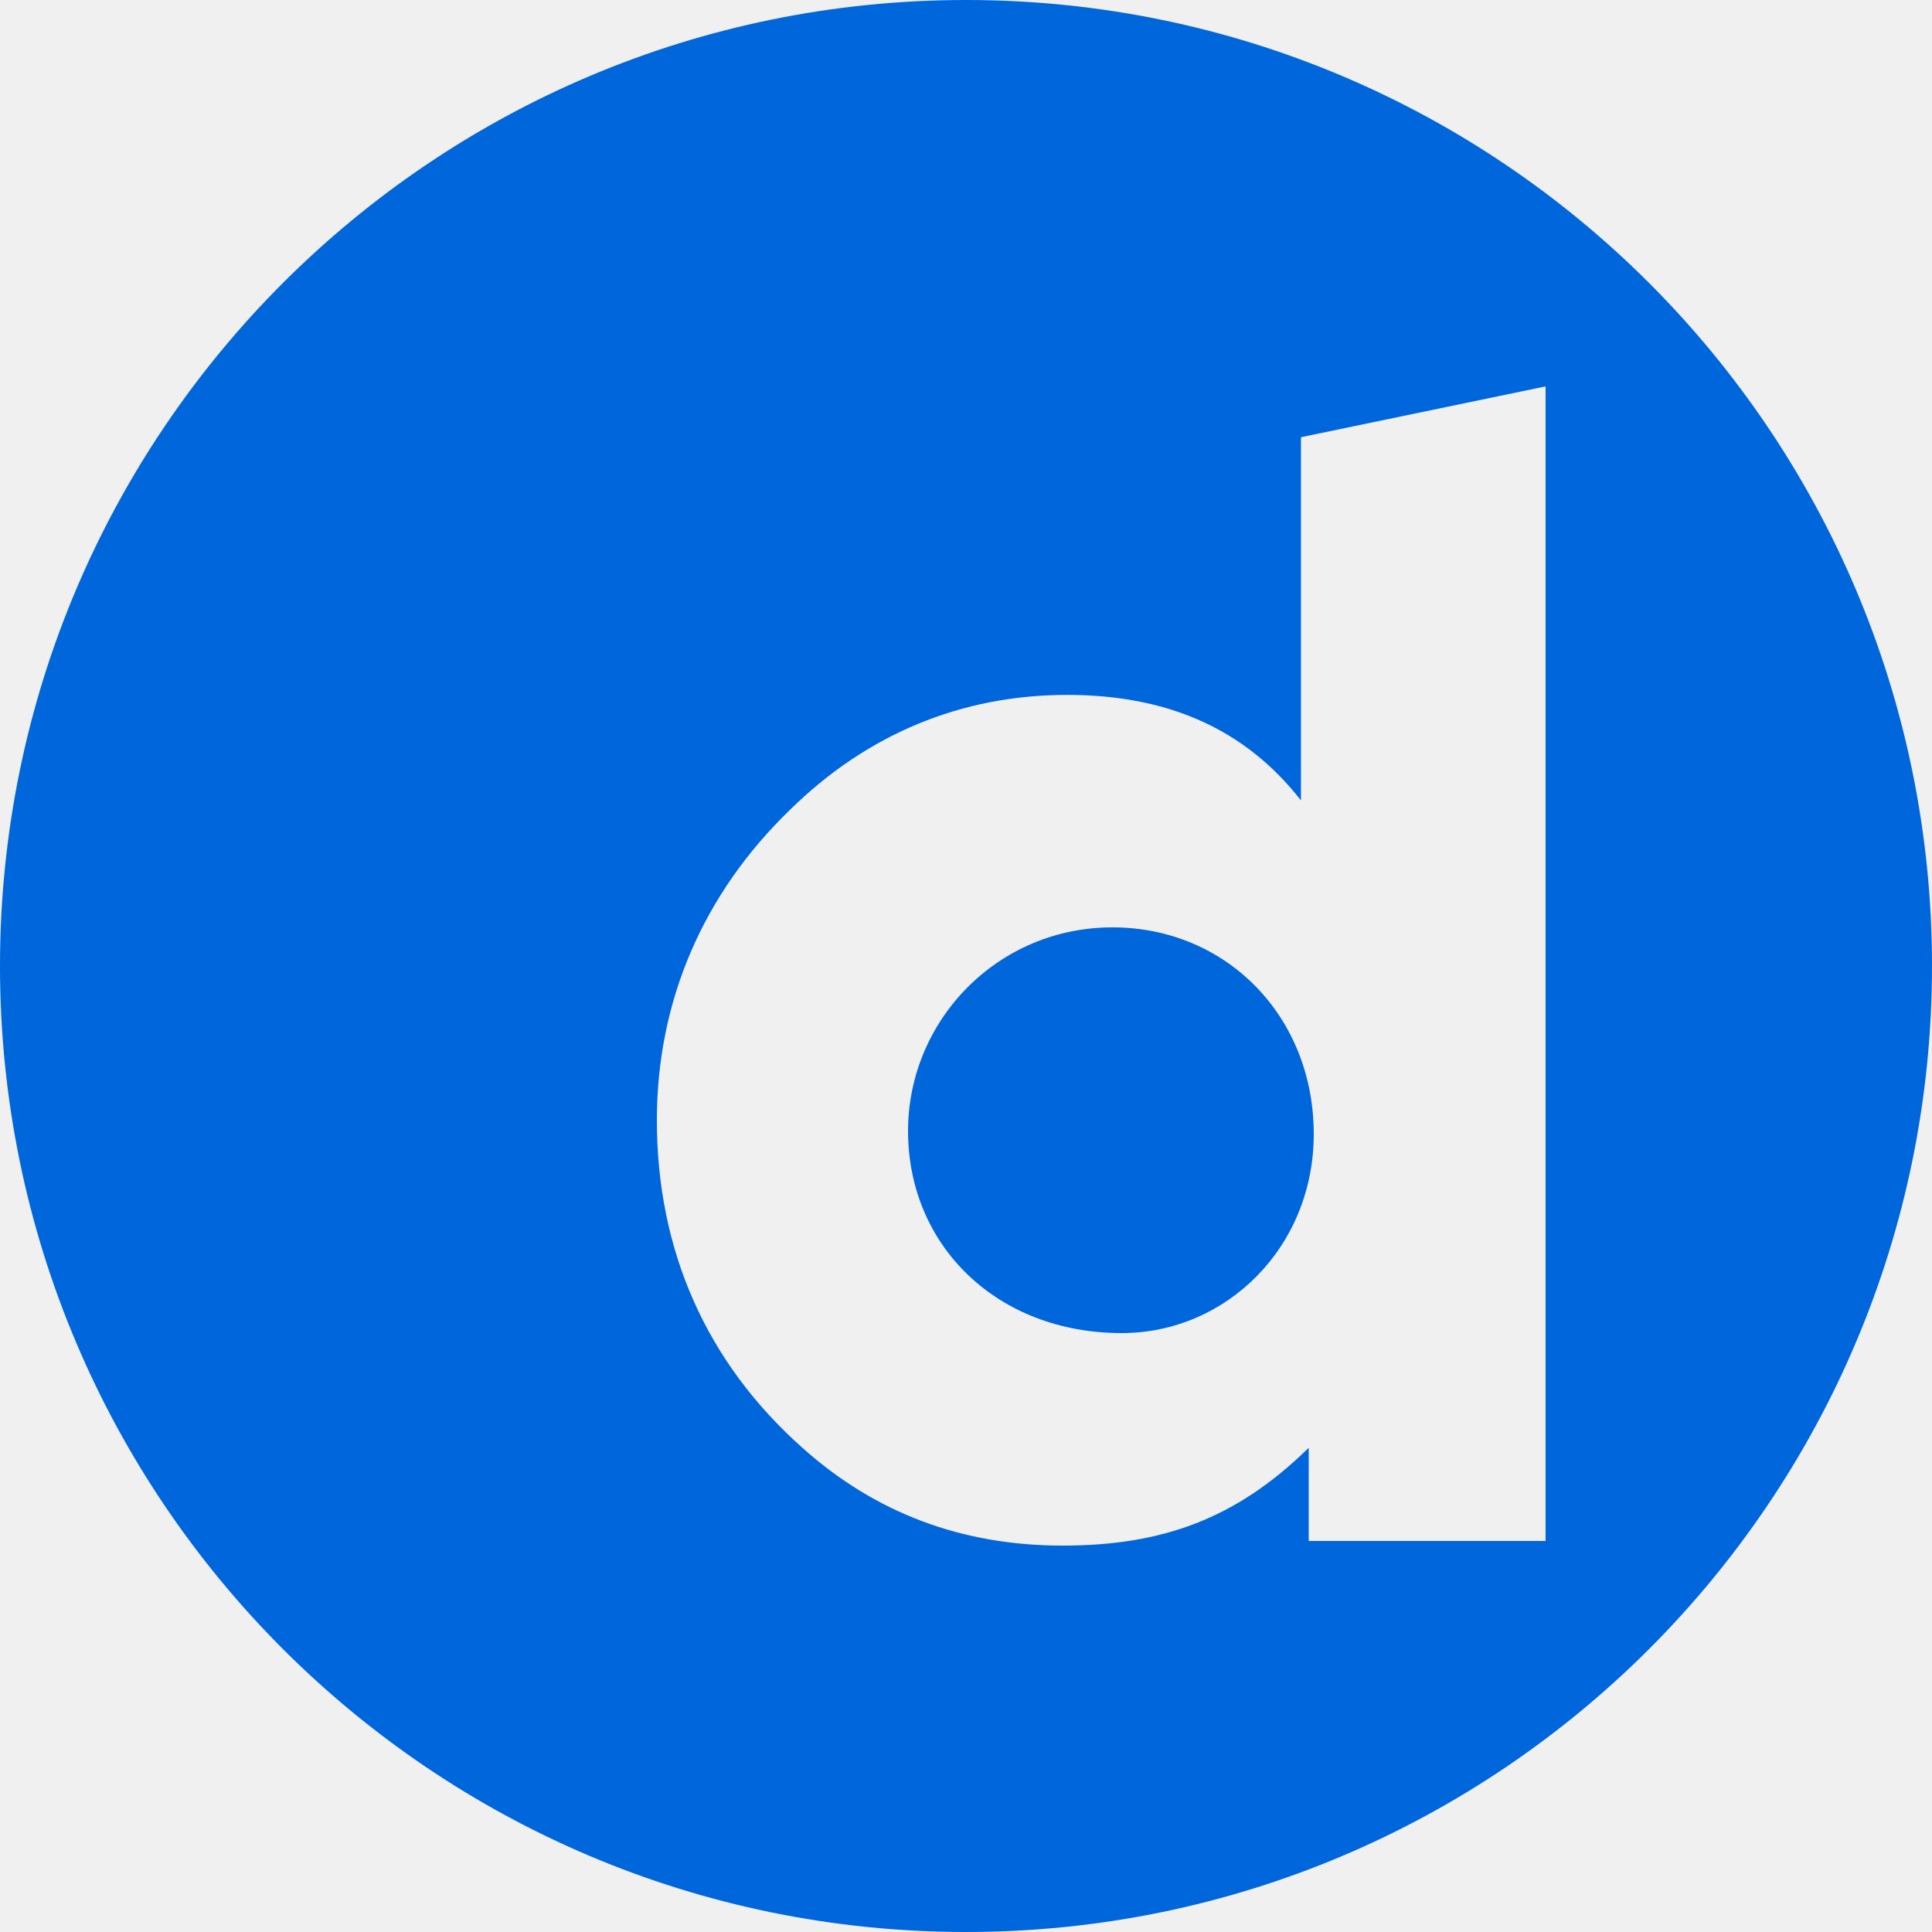
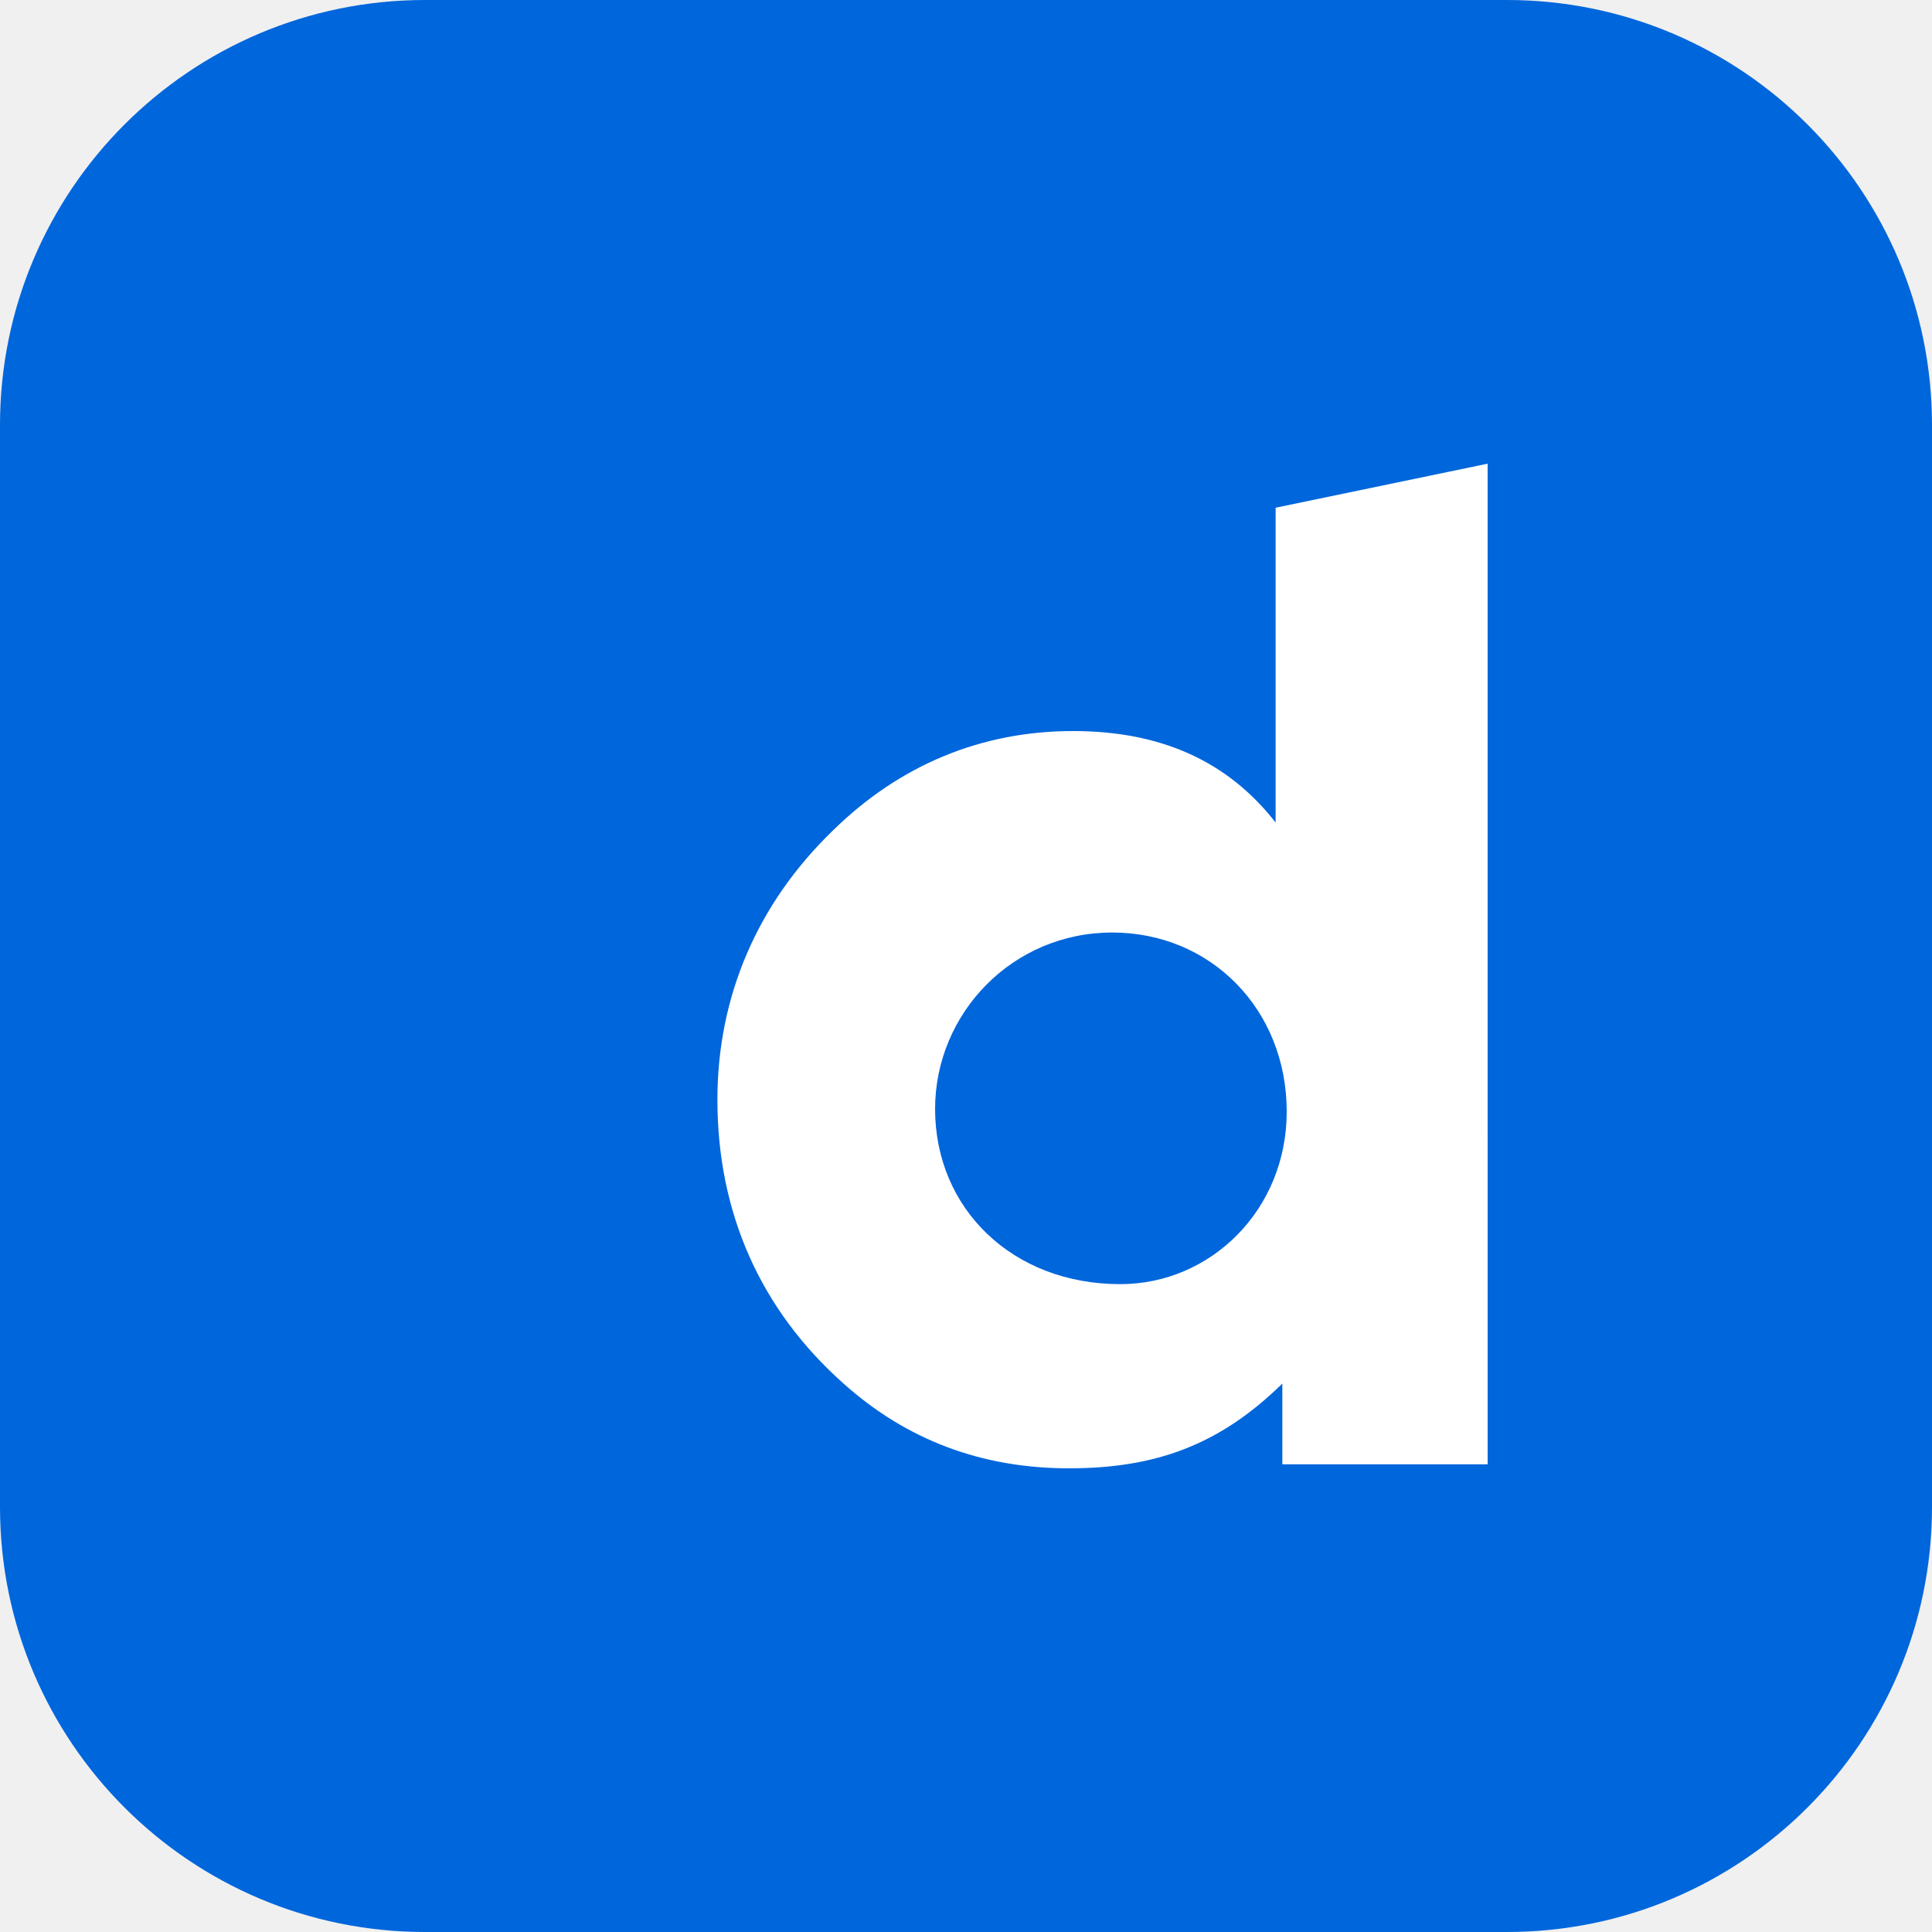
- <svg xmlns="http://www.w3.org/2000/svg" width="100px" height="100px" viewBox="0 0 100 100" version="1.1">
-   <defs />
-   <g id="Plugin-Icons" stroke="none" stroke-width="1" fill="none" fill-rule="evenodd">
-     <g id="dailymotion" fill="#0066DC">
-       <path d="M50,100 C77.614,100 100,77.614 100,50 C100,22.386 77.614,0 50,0 C22.386,0 0,22.386 0,50 C0,77.614 22.386,100 50,100 Z M57.58,48 C51.614,48 47,52.834 47,58.54 C47,64.483 51.613,69 58.057,69 C63.466,69 68,64.562 68,58.698 C68,52.596 63.466,48 57.58,48 Z M80,79.759 L67.739,79.759 L67.739,74.938 C63.972,78.634 60.126,80 54.996,80 C49.788,80 45.3,78.312 41.533,74.938 C36.565,70.519 34,64.733 34,57.984 C34,51.797 36.404,46.253 40.892,41.914 C44.899,37.977 49.788,35.968 55.237,35.968 C60.446,35.968 64.453,37.735 67.338,41.431 L67.338,22.63 L79.999,20 L79.999,79.759 L80,79.759 Z" id="Combined-Shape" />
-     </g>
-   </g>
+ <svg xmlns="http://www.w3.org/2000/svg" width="100" height="100" viewBox="0 0 100 100" fill="none">
+   <rect width="100" height="100" rx="22" fill="#0066DC" />
+   <path fill-rule="evenodd" clip-rule="evenodd" d="M77 75.791H66.373V71.613C63.109 74.816 59.776 76 55.33 76C50.816 76 46.927 74.537 43.662 71.613C39.356 67.783 37.133 62.769 37.133 56.92C37.133 51.557 39.217 46.753 43.106 42.992C46.579 39.58 50.816 37.839 55.539 37.839C60.053 37.839 63.526 39.371 66.026 42.574V26.28L76.999 24L77 75.791ZM57.569 48.267C52.399 48.267 48.4 52.456 48.4 57.401C48.4 62.552 52.398 66.467 57.983 66.467C62.67 66.467 66.6 62.621 66.6 57.538C66.6 52.25 62.67 48.267 57.569 48.267Z" fill="white" />
</svg>
